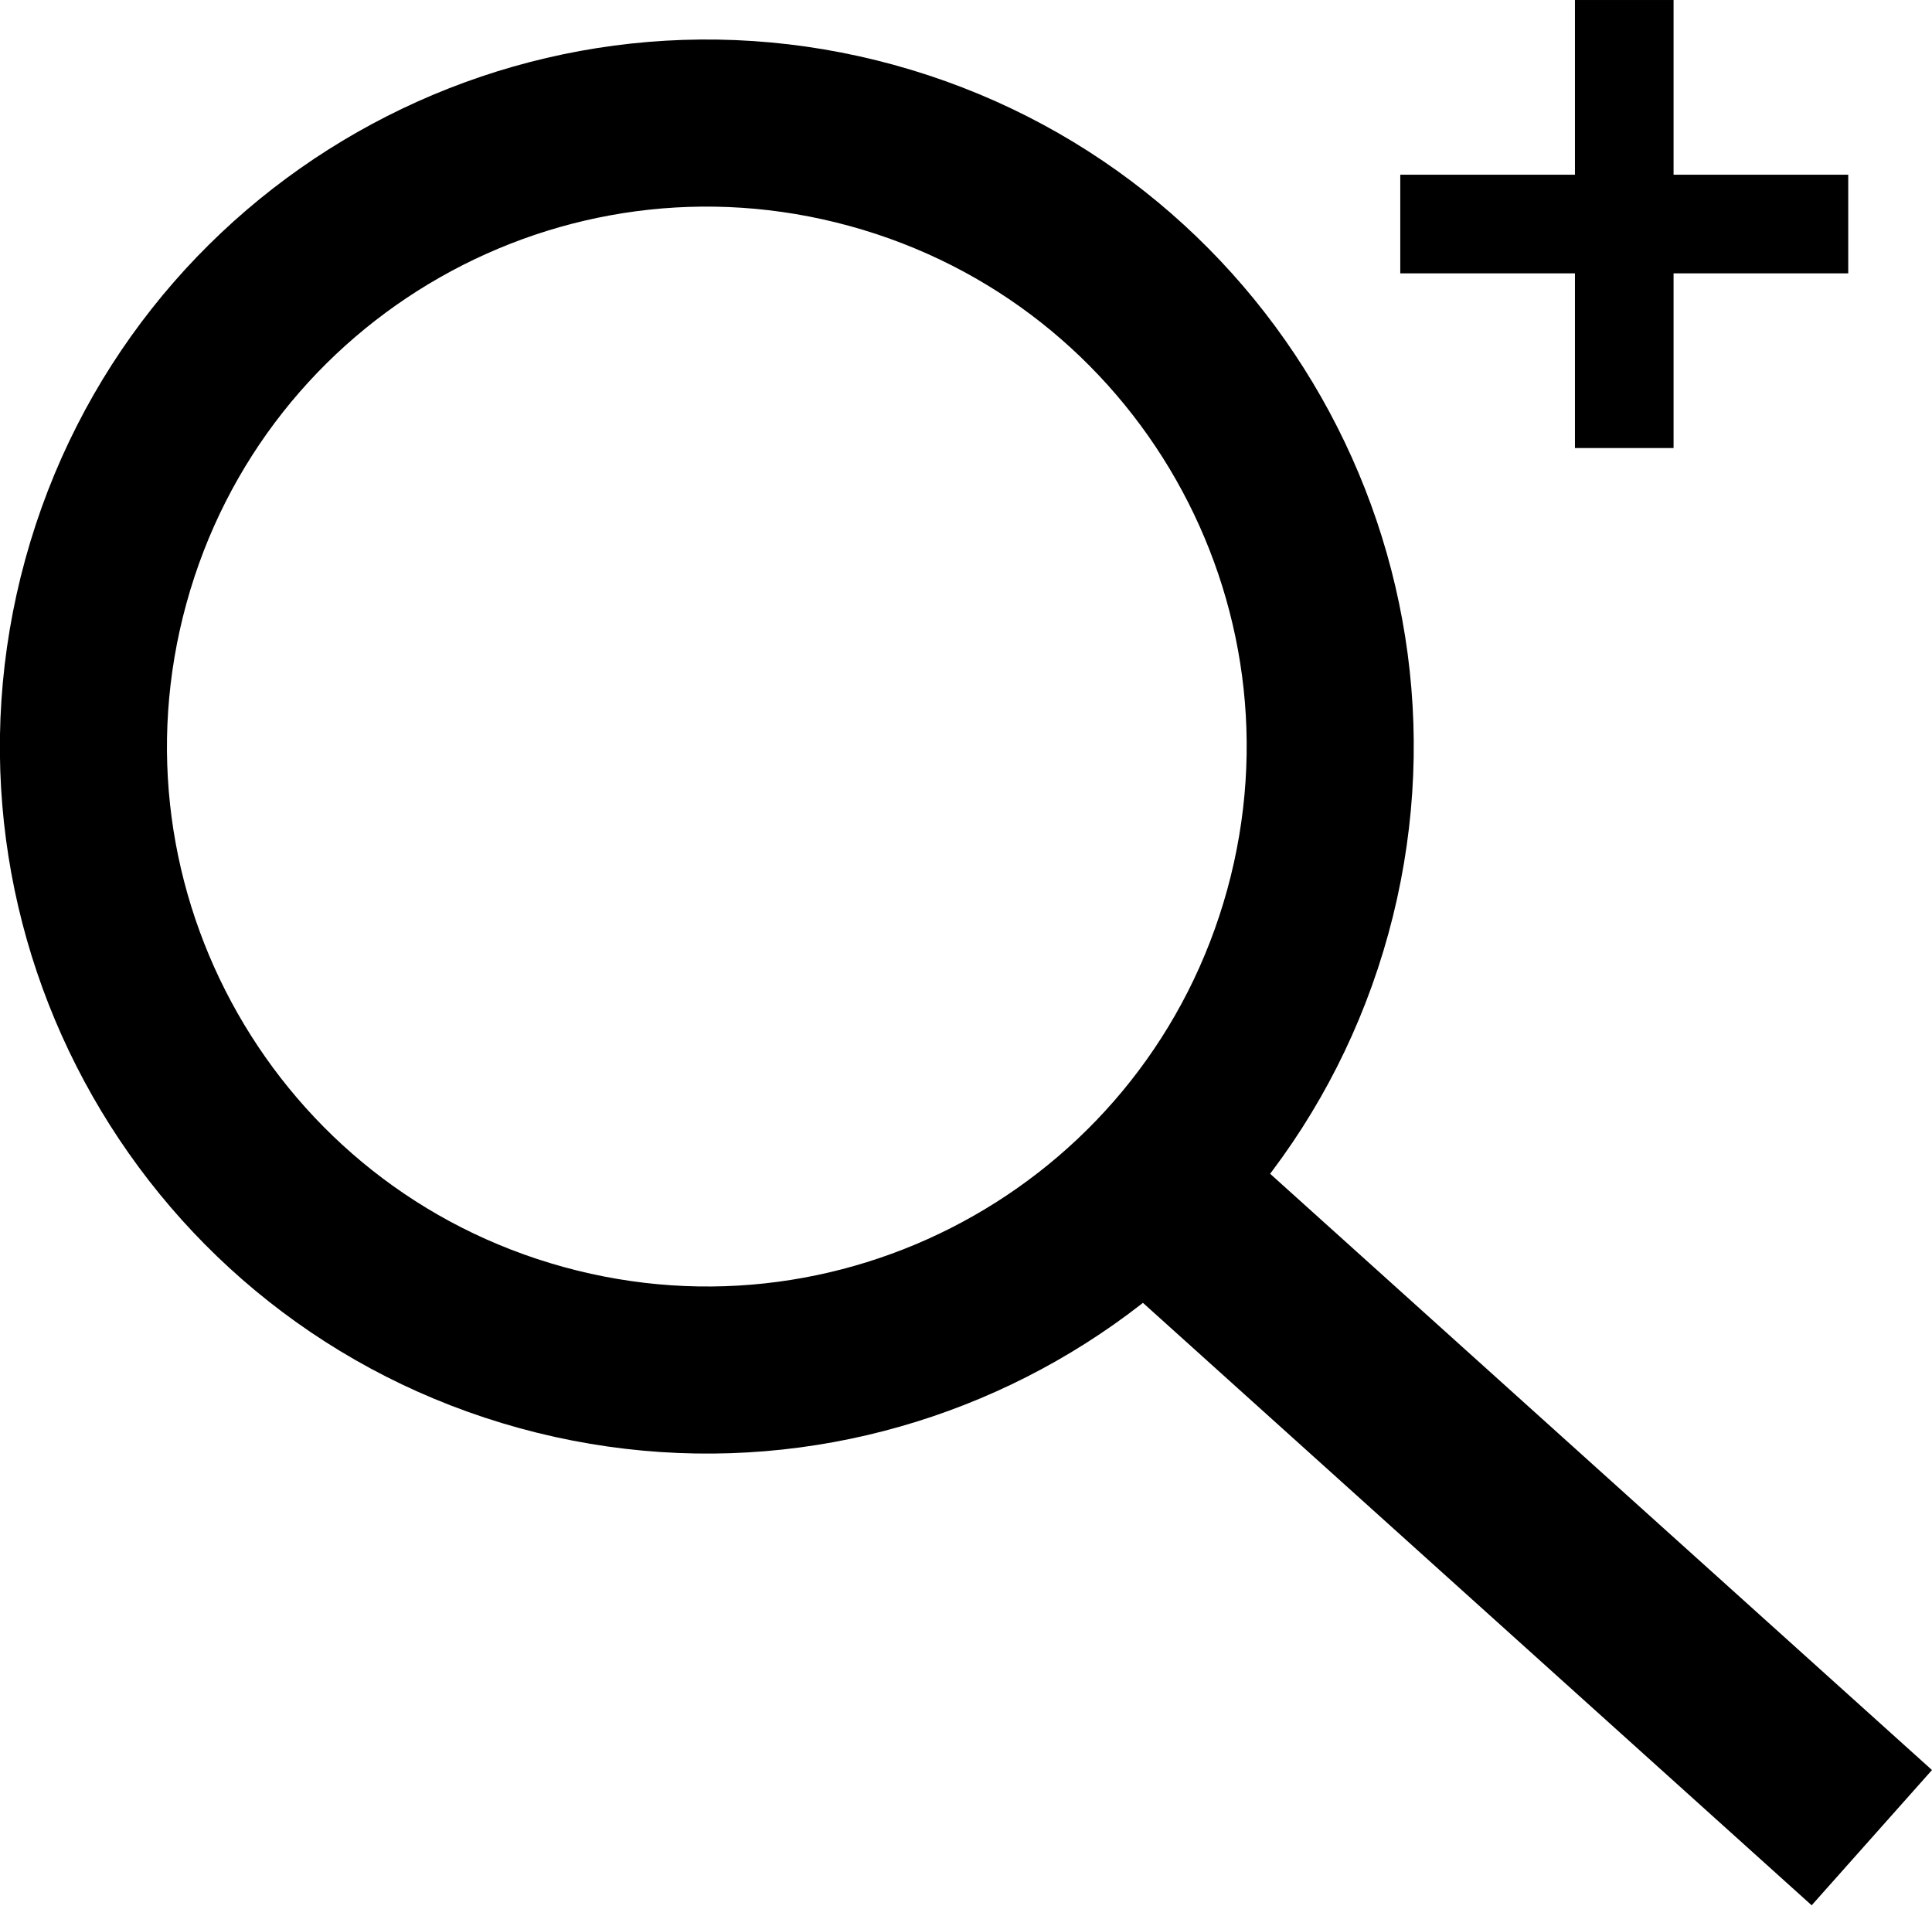
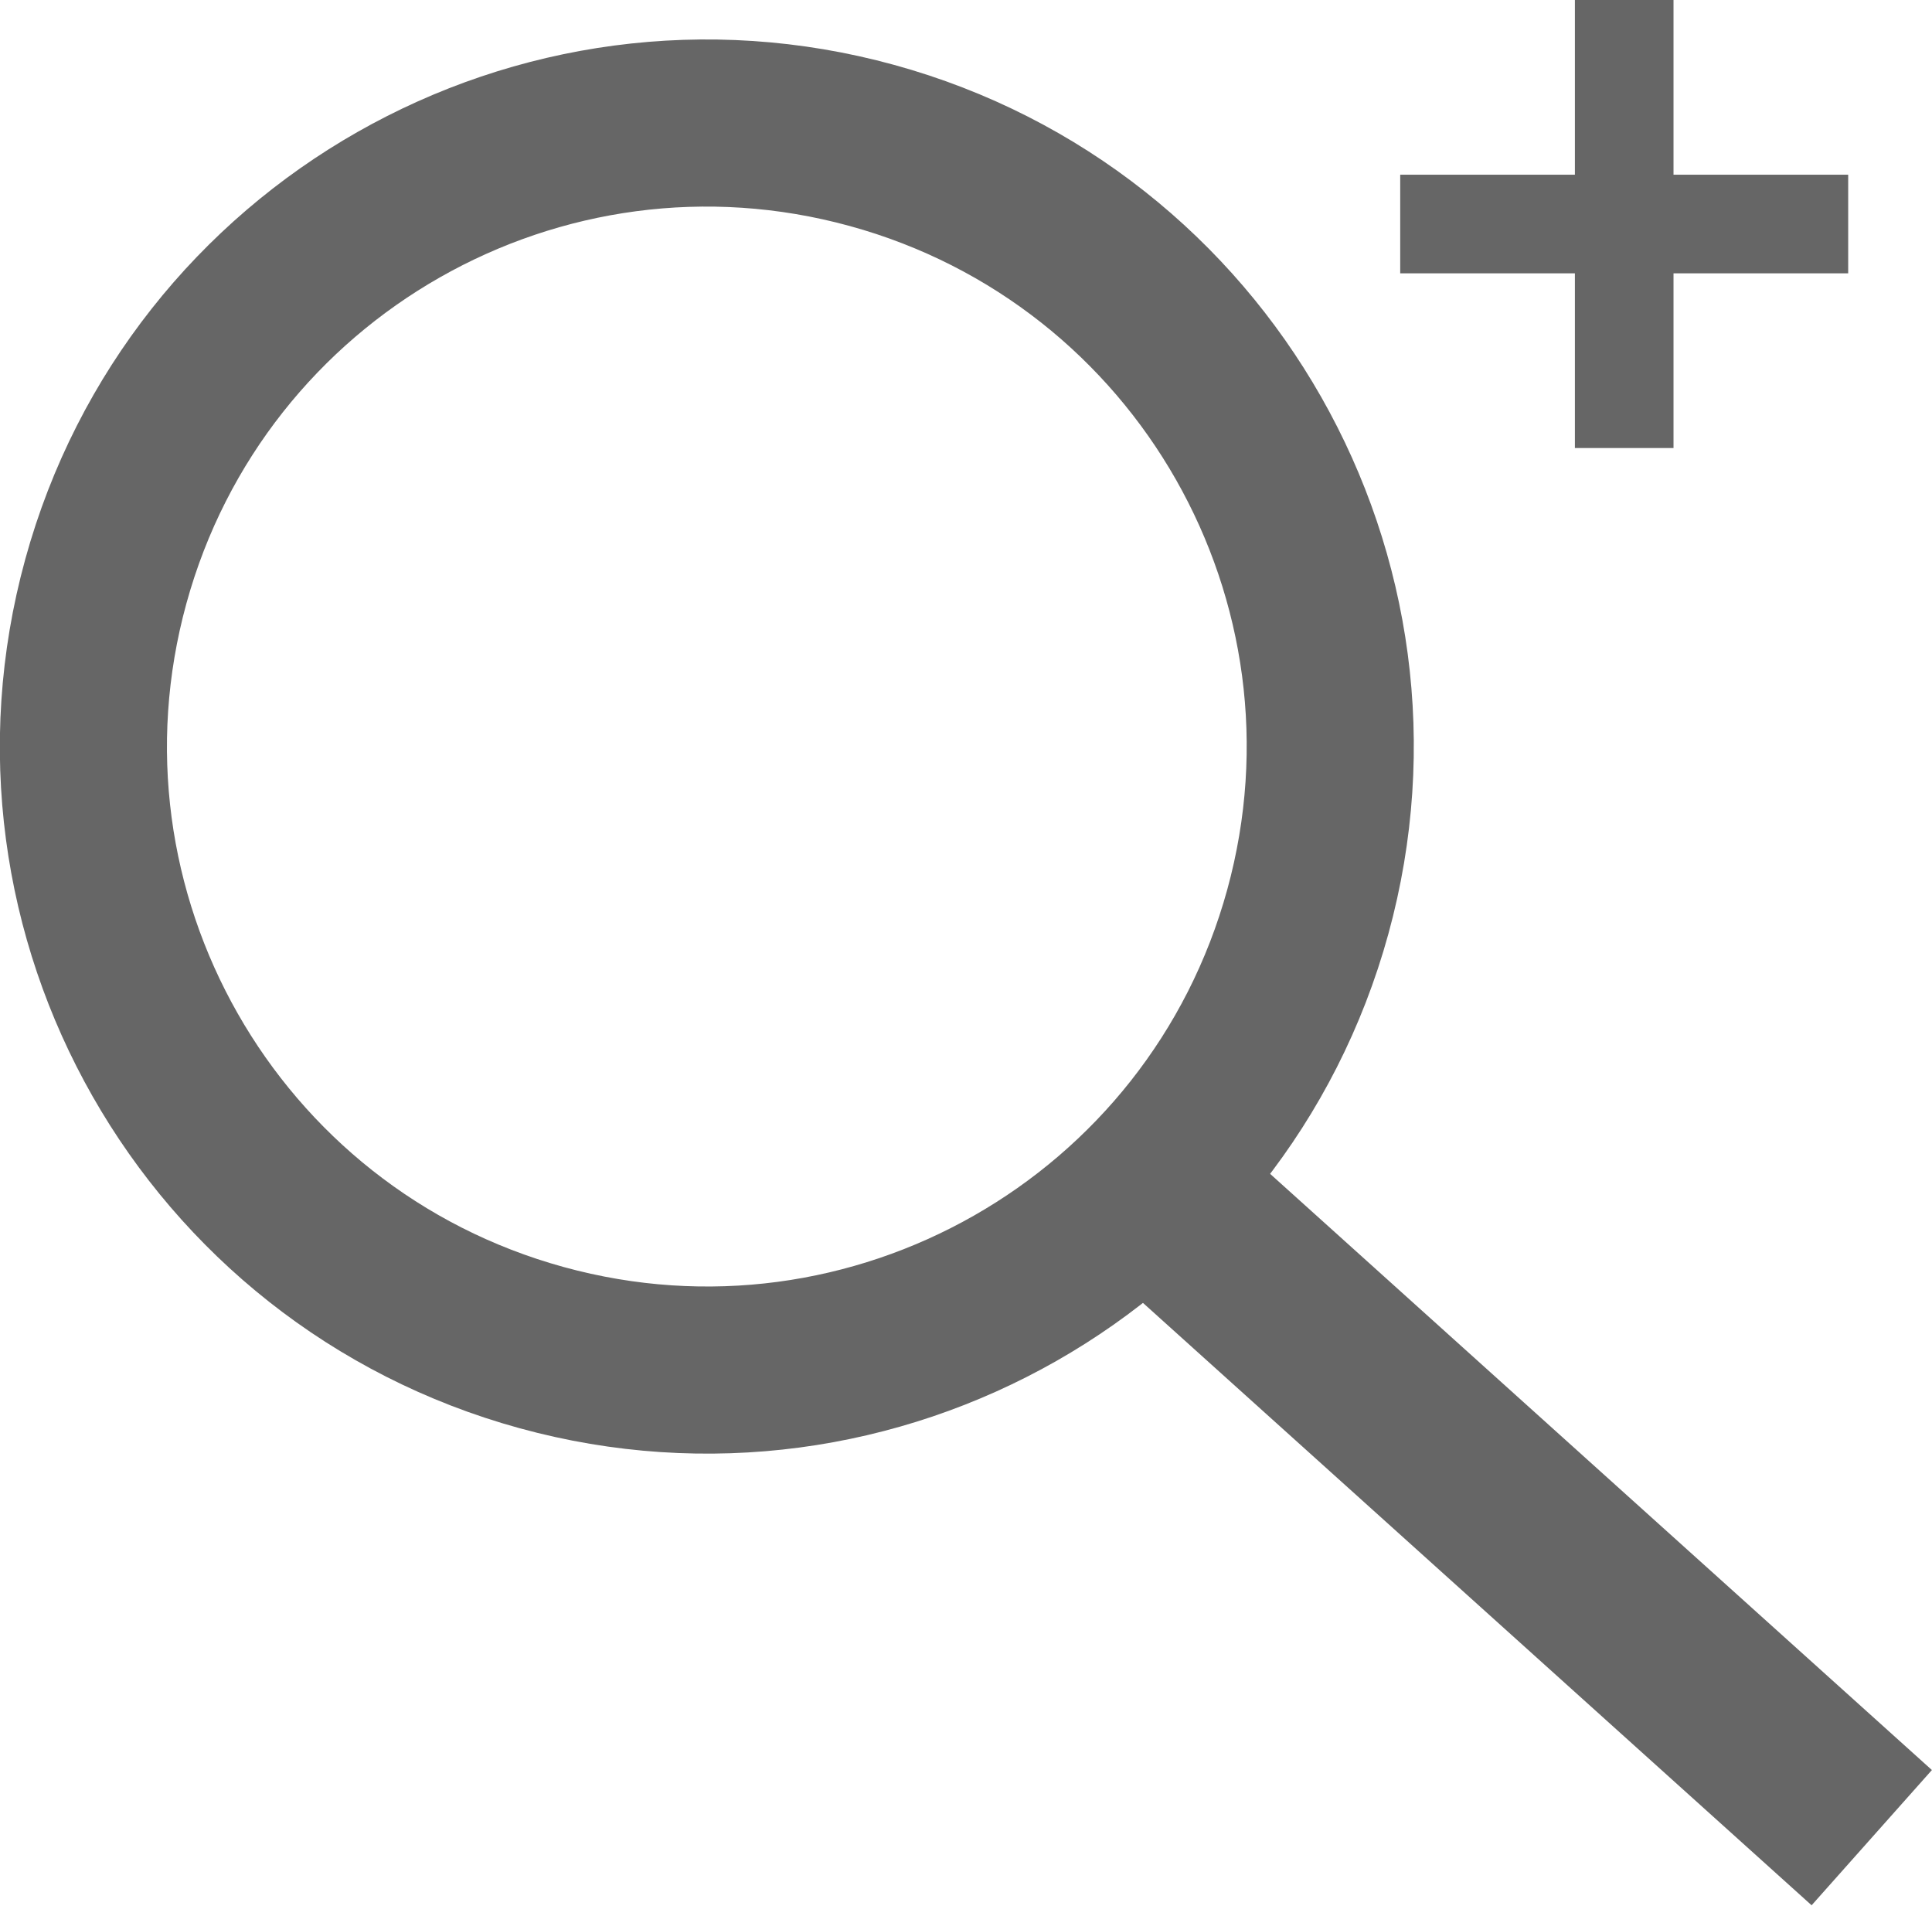
<svg xmlns="http://www.w3.org/2000/svg" width="86.26" height="85.057" viewBox="0 0 22.823 22.505" version="1.1" id="svg829">
  <defs id="defs826" />
-   <g id="layer1" transform="translate(-0.6563372,-2.645833)">
-     <g id="layer1-6" transform="translate(-1.161338,0.90313)">
-       <g id="g2304" transform="matrix(0.1092154,0.03001484,-0.03001484,0.1092154,4.967353,-3.699172)">
-         <circle style="fill:none;fill-opacity:1;stroke:#000000;stroke-width:17.425;stroke-miterlimit:4;stroke-dasharray:none;stroke-opacity:1" id="path2298" cx="77.632" cy="109.231" r="65.004" />
-         <rect style="fill:#000000;fill-opacity:1;stroke:none;stroke-width:15.414;stroke-miterlimit:4;stroke-dasharray:none;stroke-opacity:1" id="rect2300" width="18.88" height="104.909" x="-75.48" y="179.489" transform="matrix(0.4428809,-0.8965805,0.8938069,0.448452,0,0)" />
-       </g>
-     </g>
-     <path style="fill:none;stroke:#000000;stroke-width:1.165;stroke-linecap:butt;stroke-linejoin:miter;stroke-miterlimit:4;stroke-dasharray:none;stroke-opacity:1" d="M 19.844,2.646 V 7.938 5.292 h -2.646 5.292" id="path995" />
-   </g>
+   <circle r="7.363" cy="6.29" cx="10.388" id="path2298" style="fill:none;fill-opacity:1;stroke:#666666;stroke-width:1.974;stroke-miterlimit:4;stroke-dasharray:none;stroke-opacity:1" transform="rotate(15.3668)" />
+   <rect transform="matrix(0.664639,-0.7471646,0.7430139,0.6692759,0,0)" y="19.066" x="-2.398" height="11.882" width="2.138" id="rect2300" style="fill:#666666;fill-opacity:1;stroke:none;stroke-width:1.746;stroke-miterlimit:4;stroke-dasharray:none;stroke-opacity:1" />
+   <path id="path995" d="M 19.187,0 V 5.292 2.646 h -2.646 5.292" style="fill:none;stroke:#666666;stroke-width:1.165;stroke-linecap:butt;stroke-linejoin:miter;stroke-miterlimit:4;stroke-dasharray:none;stroke-opacity:1" />
</svg>
